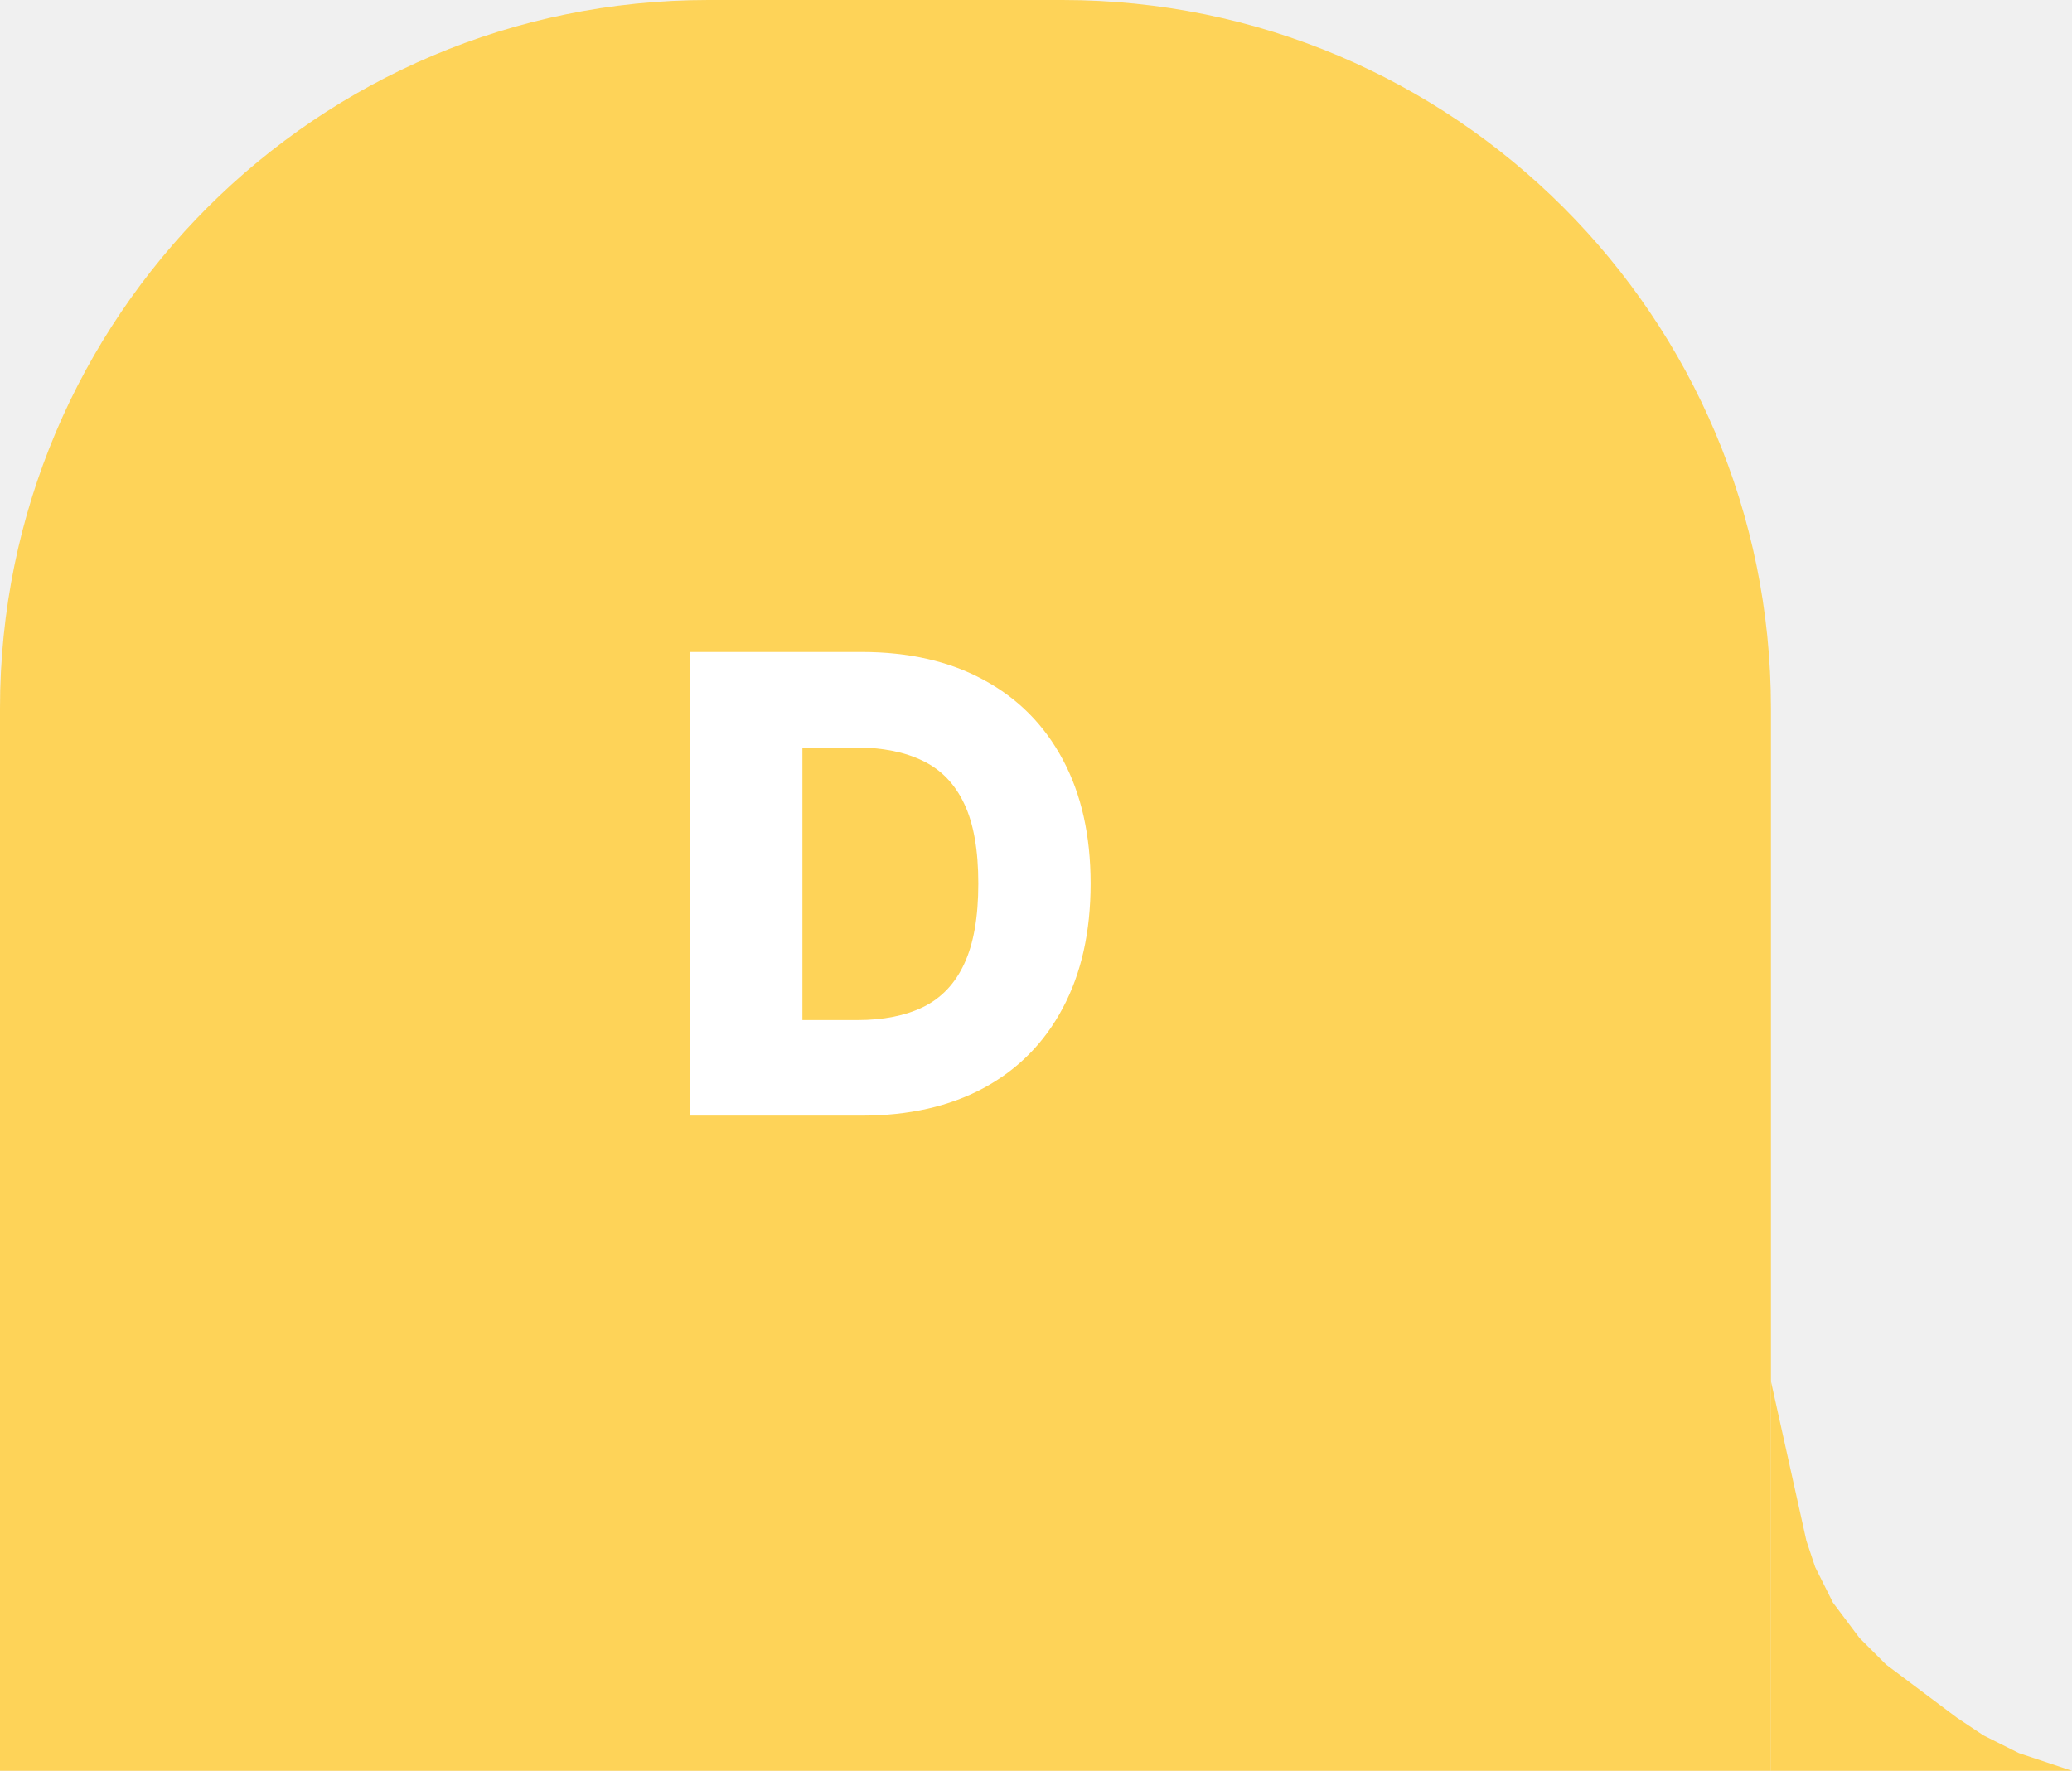
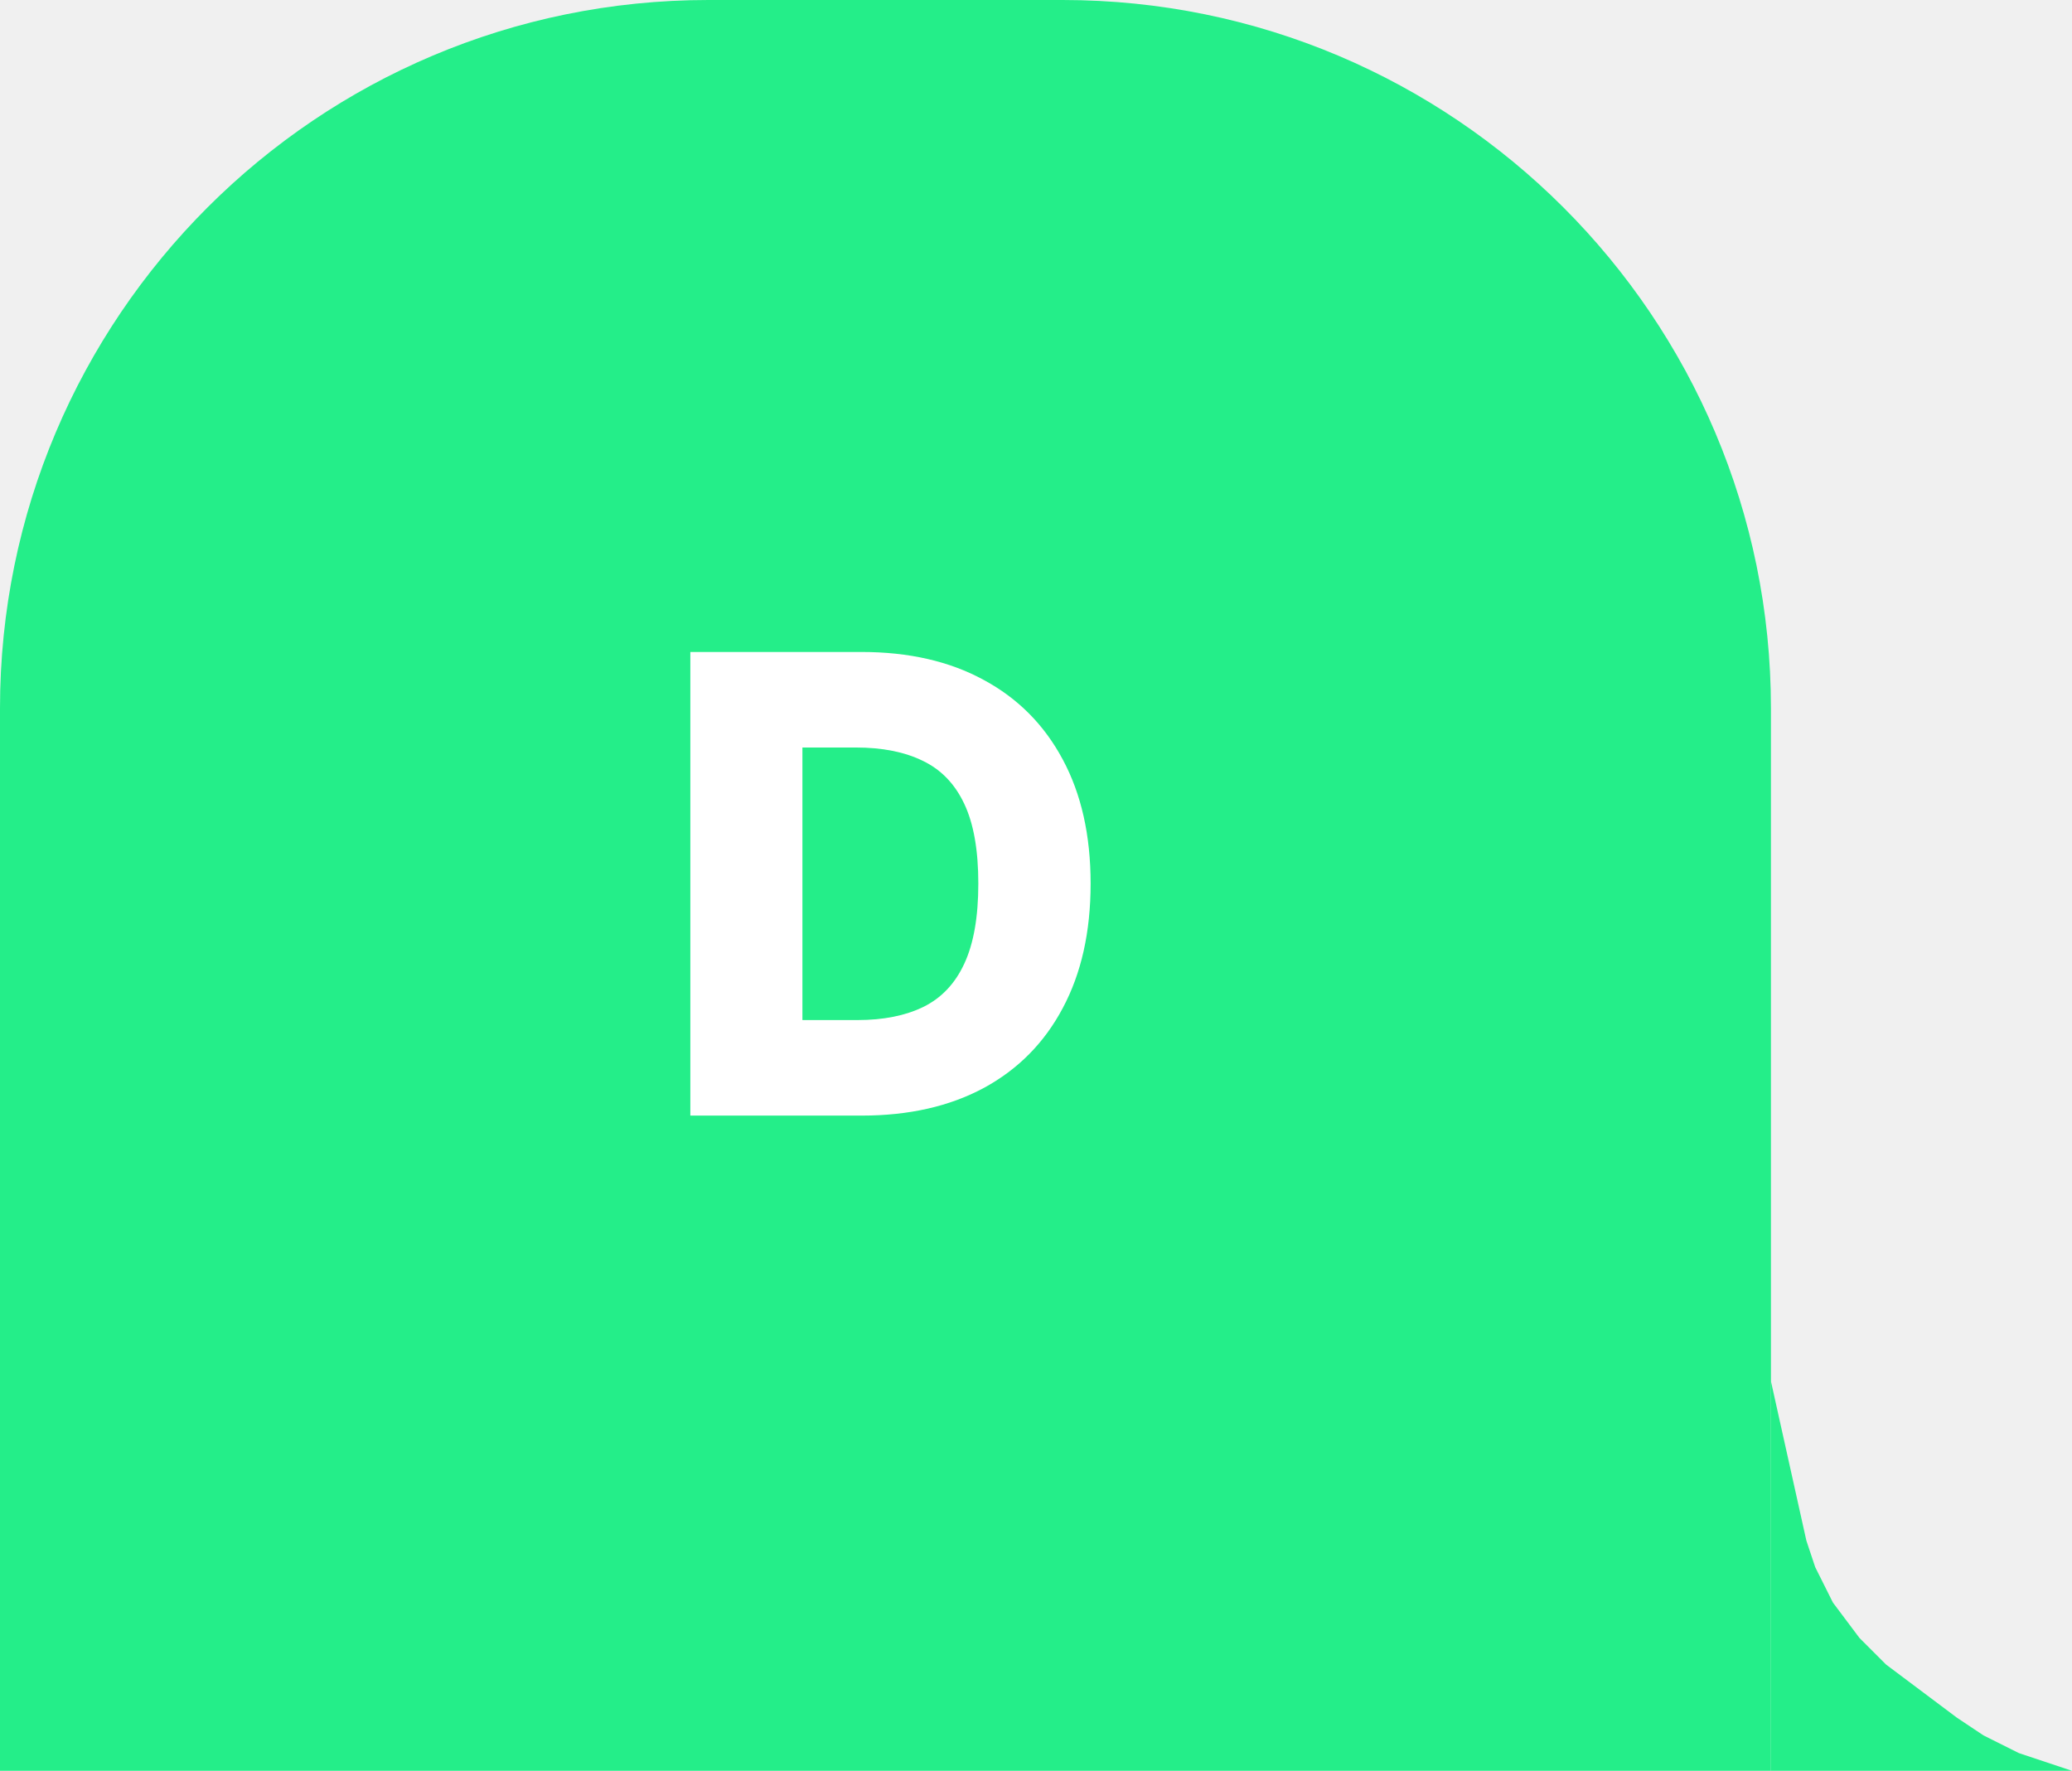
<svg xmlns="http://www.w3.org/2000/svg" width="117" height="100" viewBox="0 0 117 100" fill="none">
-   <path d="M100 100V78L102 87L102.5 88.5L103.5 90.5L105 92.5L106.5 94L108.5 95.5L110.5 97L112 98L114 99L117 100H100Z" fill="#FED358" />
-   <path d="M0 40C0 17.909 17.909 0 40 0H60C82.091 0 100 17.909 100 40V100H0V40Z" fill="#FED358" />
+   <path d="M100 100V78L102 87L102.5 88.5L103.5 90.5L105 92.5L106.5 94L108.5 95.5L110.5 97L112 98L114 99L117 100H100Z" fill="#24ee89" />
+   <path d="M0 40C0 17.909 17.909 0 40 0H60C82.091 0 100 17.909 100 40V100H0V40Z" fill="#24ee89" />
  <path d="M48.659 63H38.981V36.818H48.646C51.314 36.818 53.611 37.342 55.537 38.391C57.472 39.43 58.963 40.93 60.011 42.891C61.06 44.842 61.584 47.178 61.584 49.896C61.584 52.624 61.06 54.967 60.011 56.928C58.972 58.888 57.484 60.392 55.55 61.44C53.615 62.48 51.318 63 48.659 63ZM45.31 57.605H48.416C49.882 57.605 51.122 57.358 52.136 56.864C53.159 56.361 53.93 55.547 54.45 54.422C54.979 53.288 55.243 51.78 55.243 49.896C55.243 48.013 54.979 46.513 54.45 45.396C53.922 44.271 53.142 43.462 52.111 42.967C51.088 42.465 49.827 42.213 48.327 42.213H45.31V57.605Z" fill="white" />
</svg>
